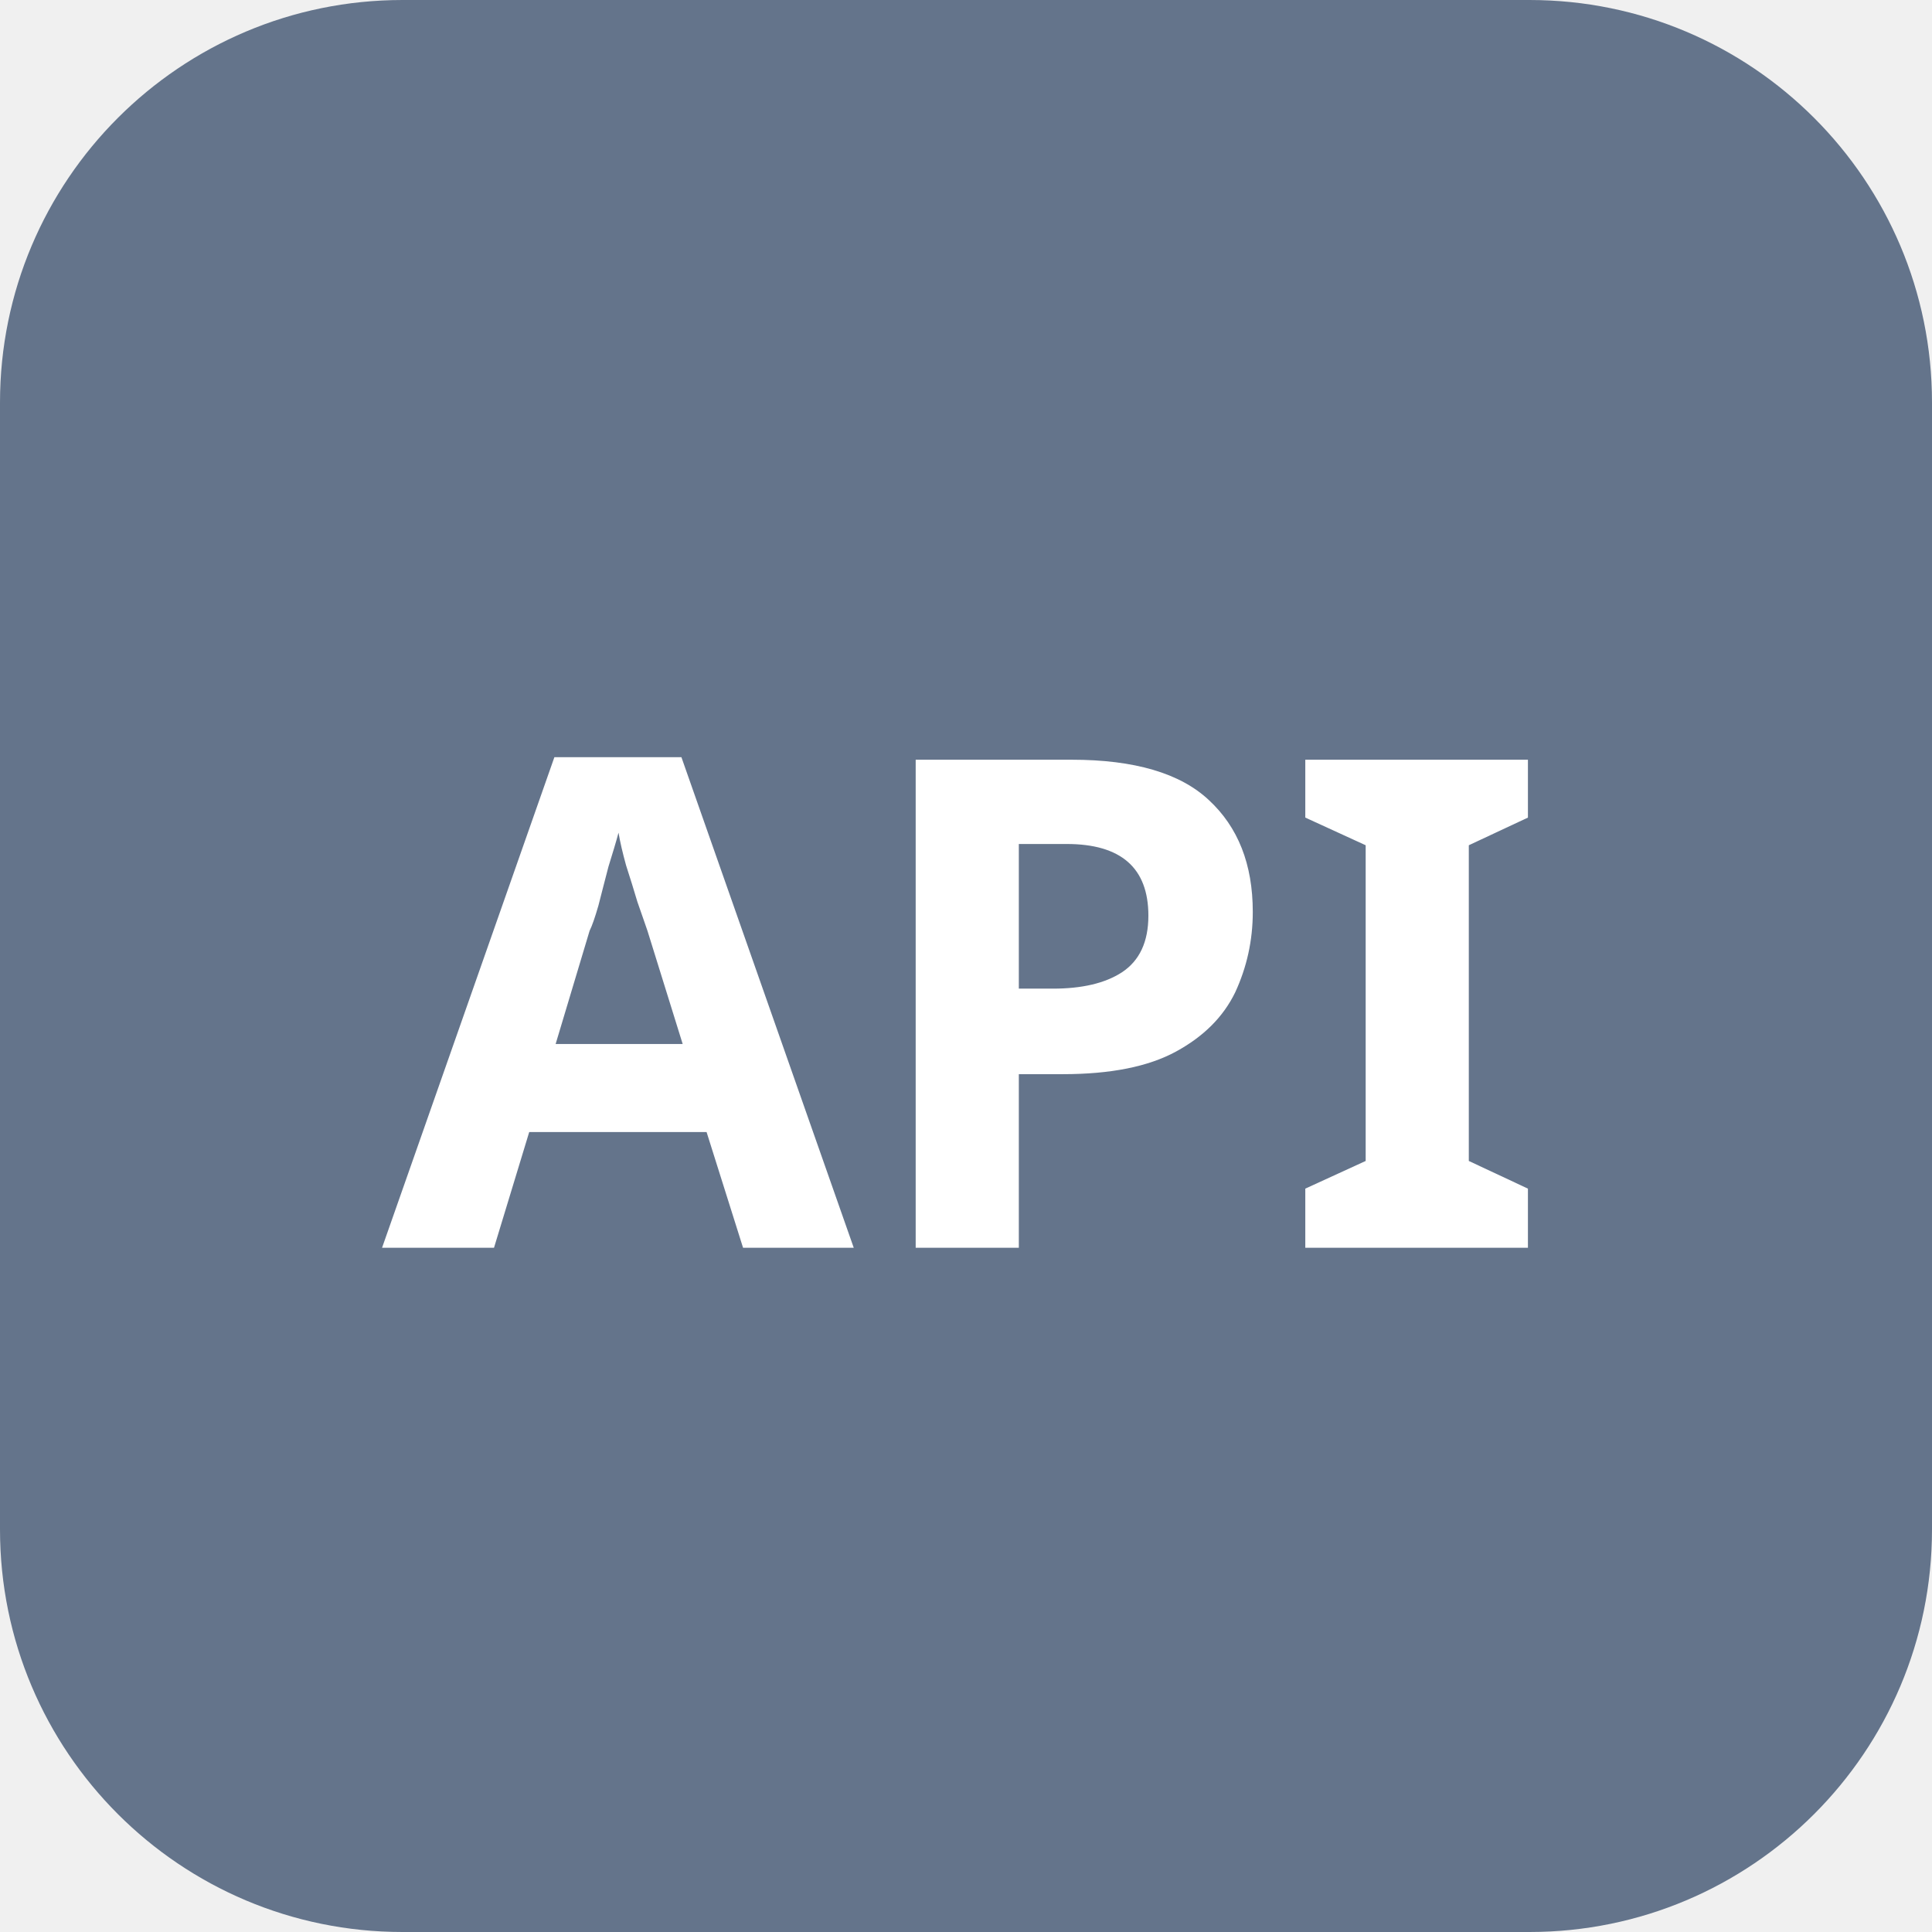
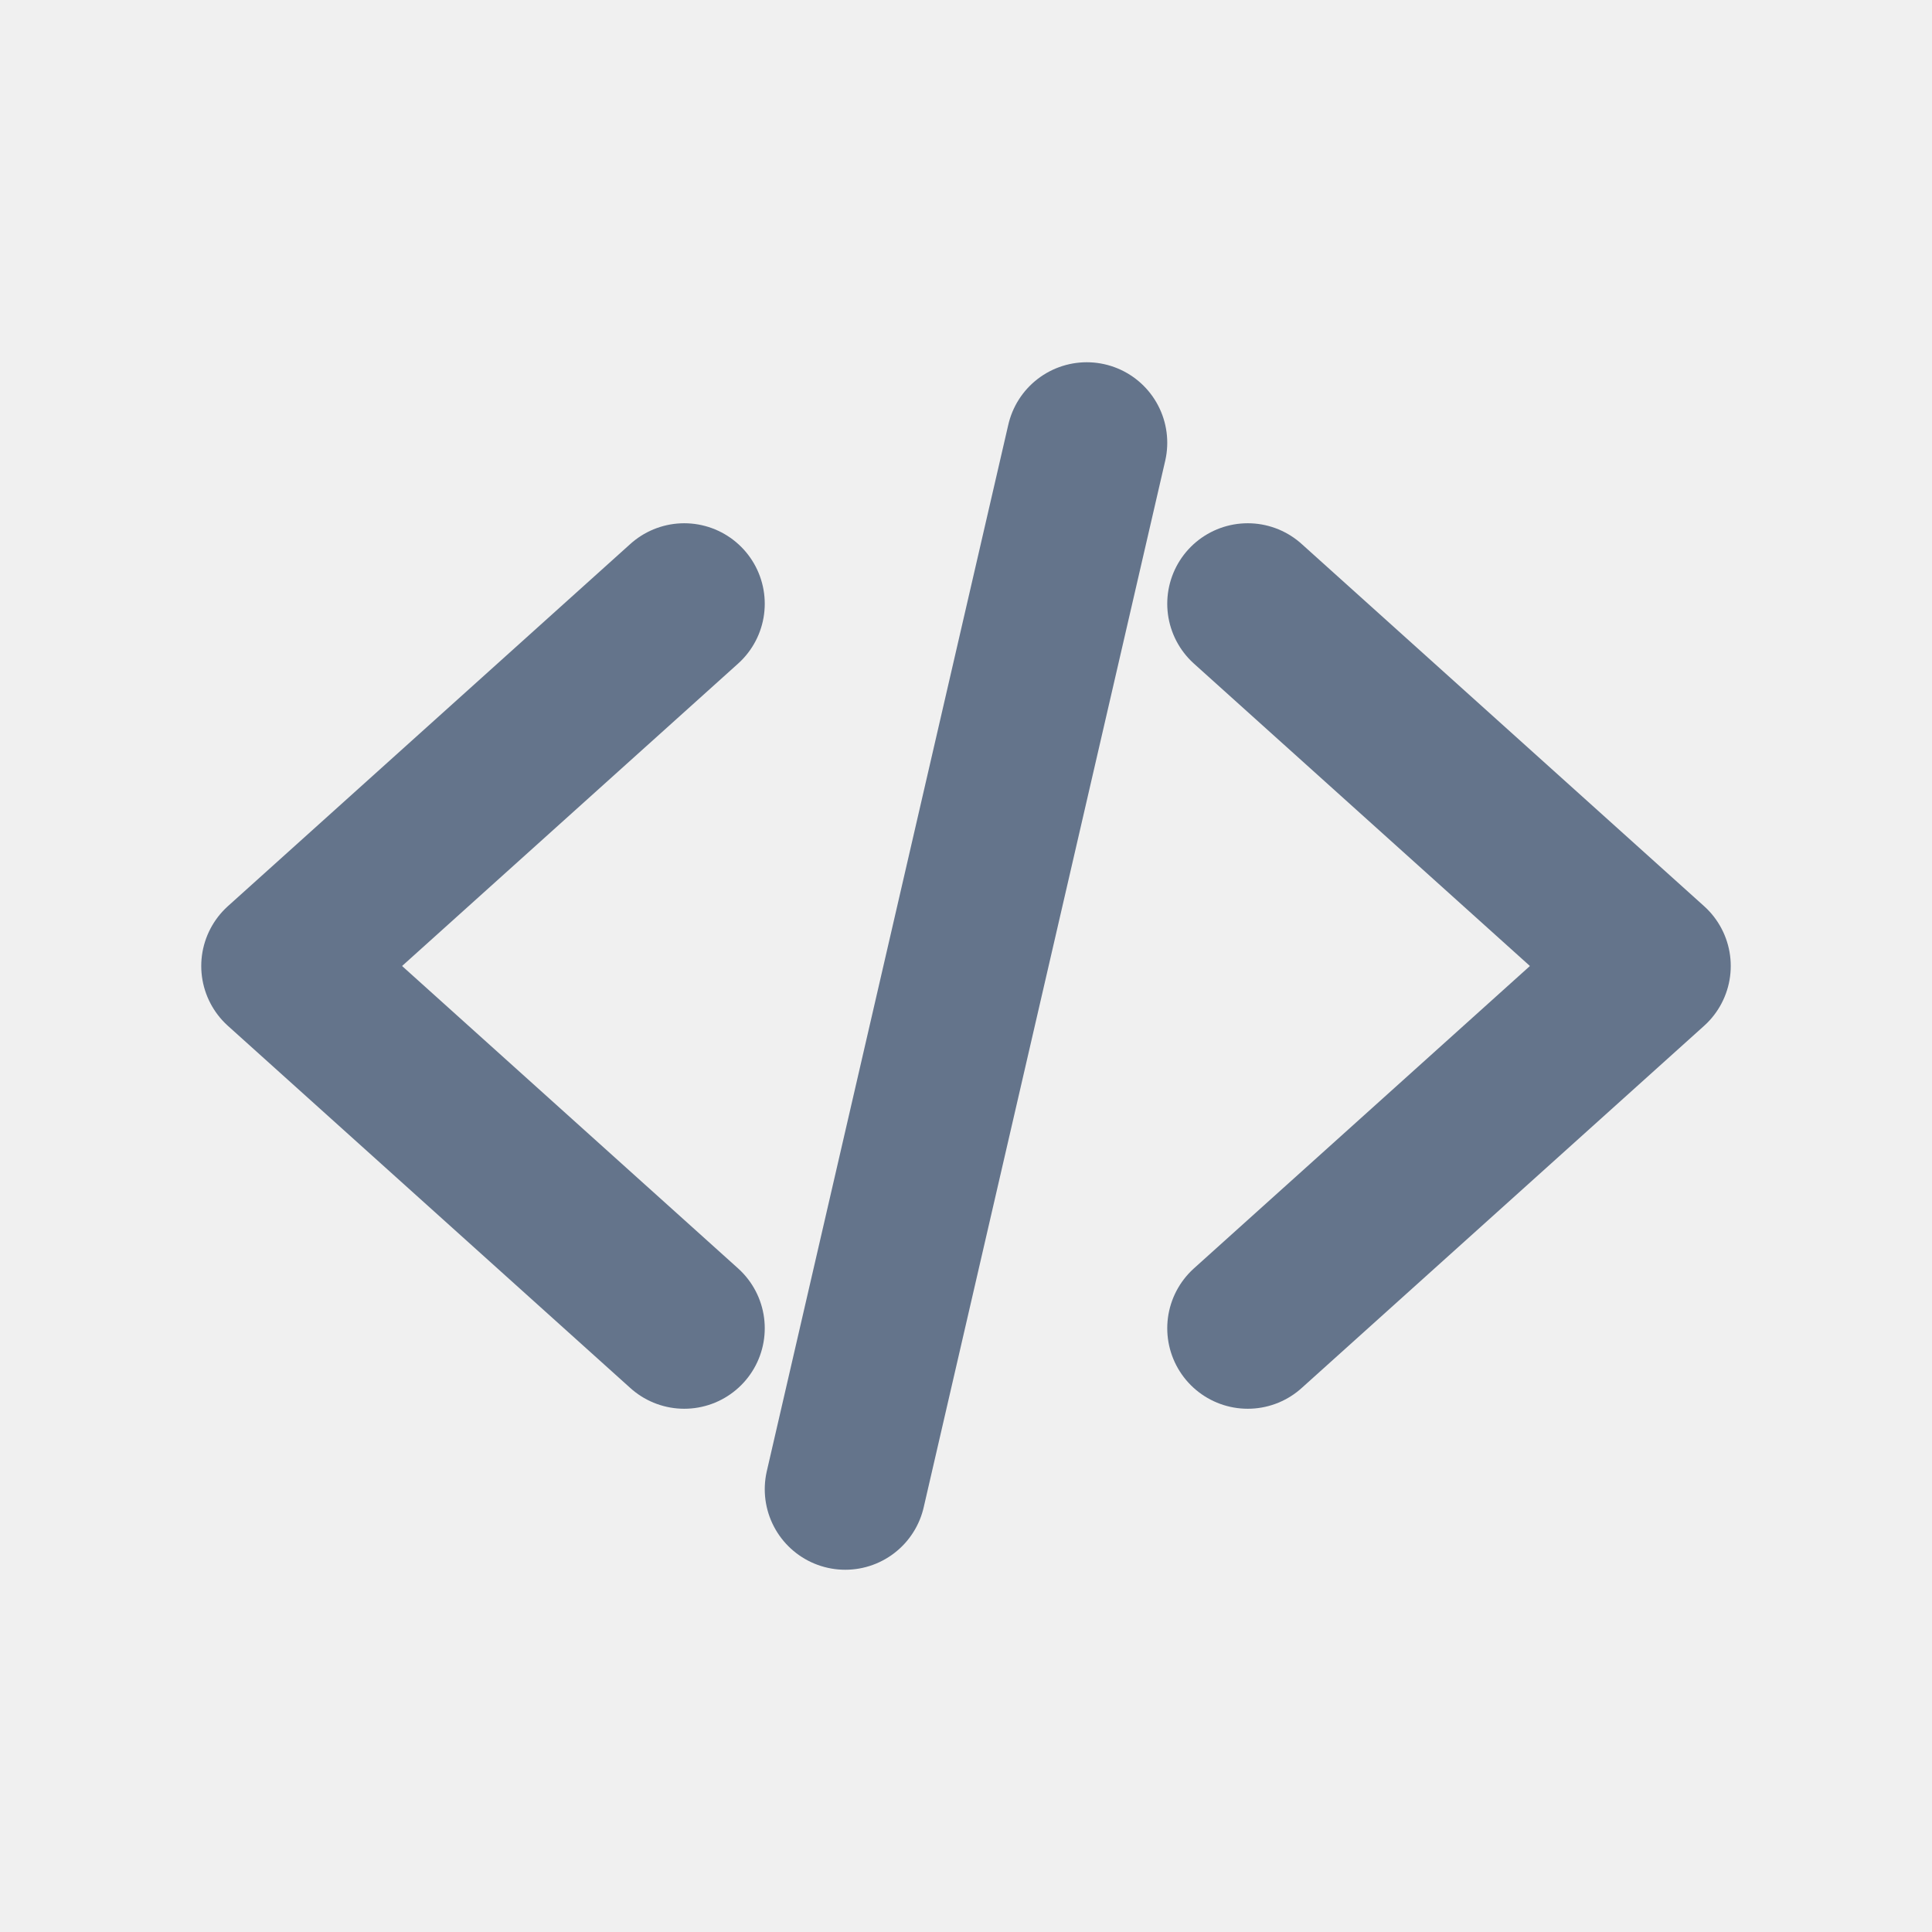
- <svg xmlns="http://www.w3.org/2000/svg" viewBox="0 0 24 24" width="24" height="24">
-   <rect width="24" height="24" rx="5" fill="#64748B" />
-   <text x="12" y="15.5" font-family="sans-serif" font-weight="700" font-size="8.5" fill="#FFFFFF" text-anchor="middle">API</text>
+ <svg xmlns="http://www.w3.org/2000/svg" viewBox="0 0 24 24" width="24" height="24" fill="none" stroke="#64748B" stroke-width="2" stroke-linecap="round" stroke-linejoin="round">
+   <path d="M8.5 7.5 3.5 12l5 4.5" />
+   <path d="M15.5 7.5 20.5 12l-5 4.5" />
+   <path d="M13.5 5.5 10.5 18.5" />
</svg>
